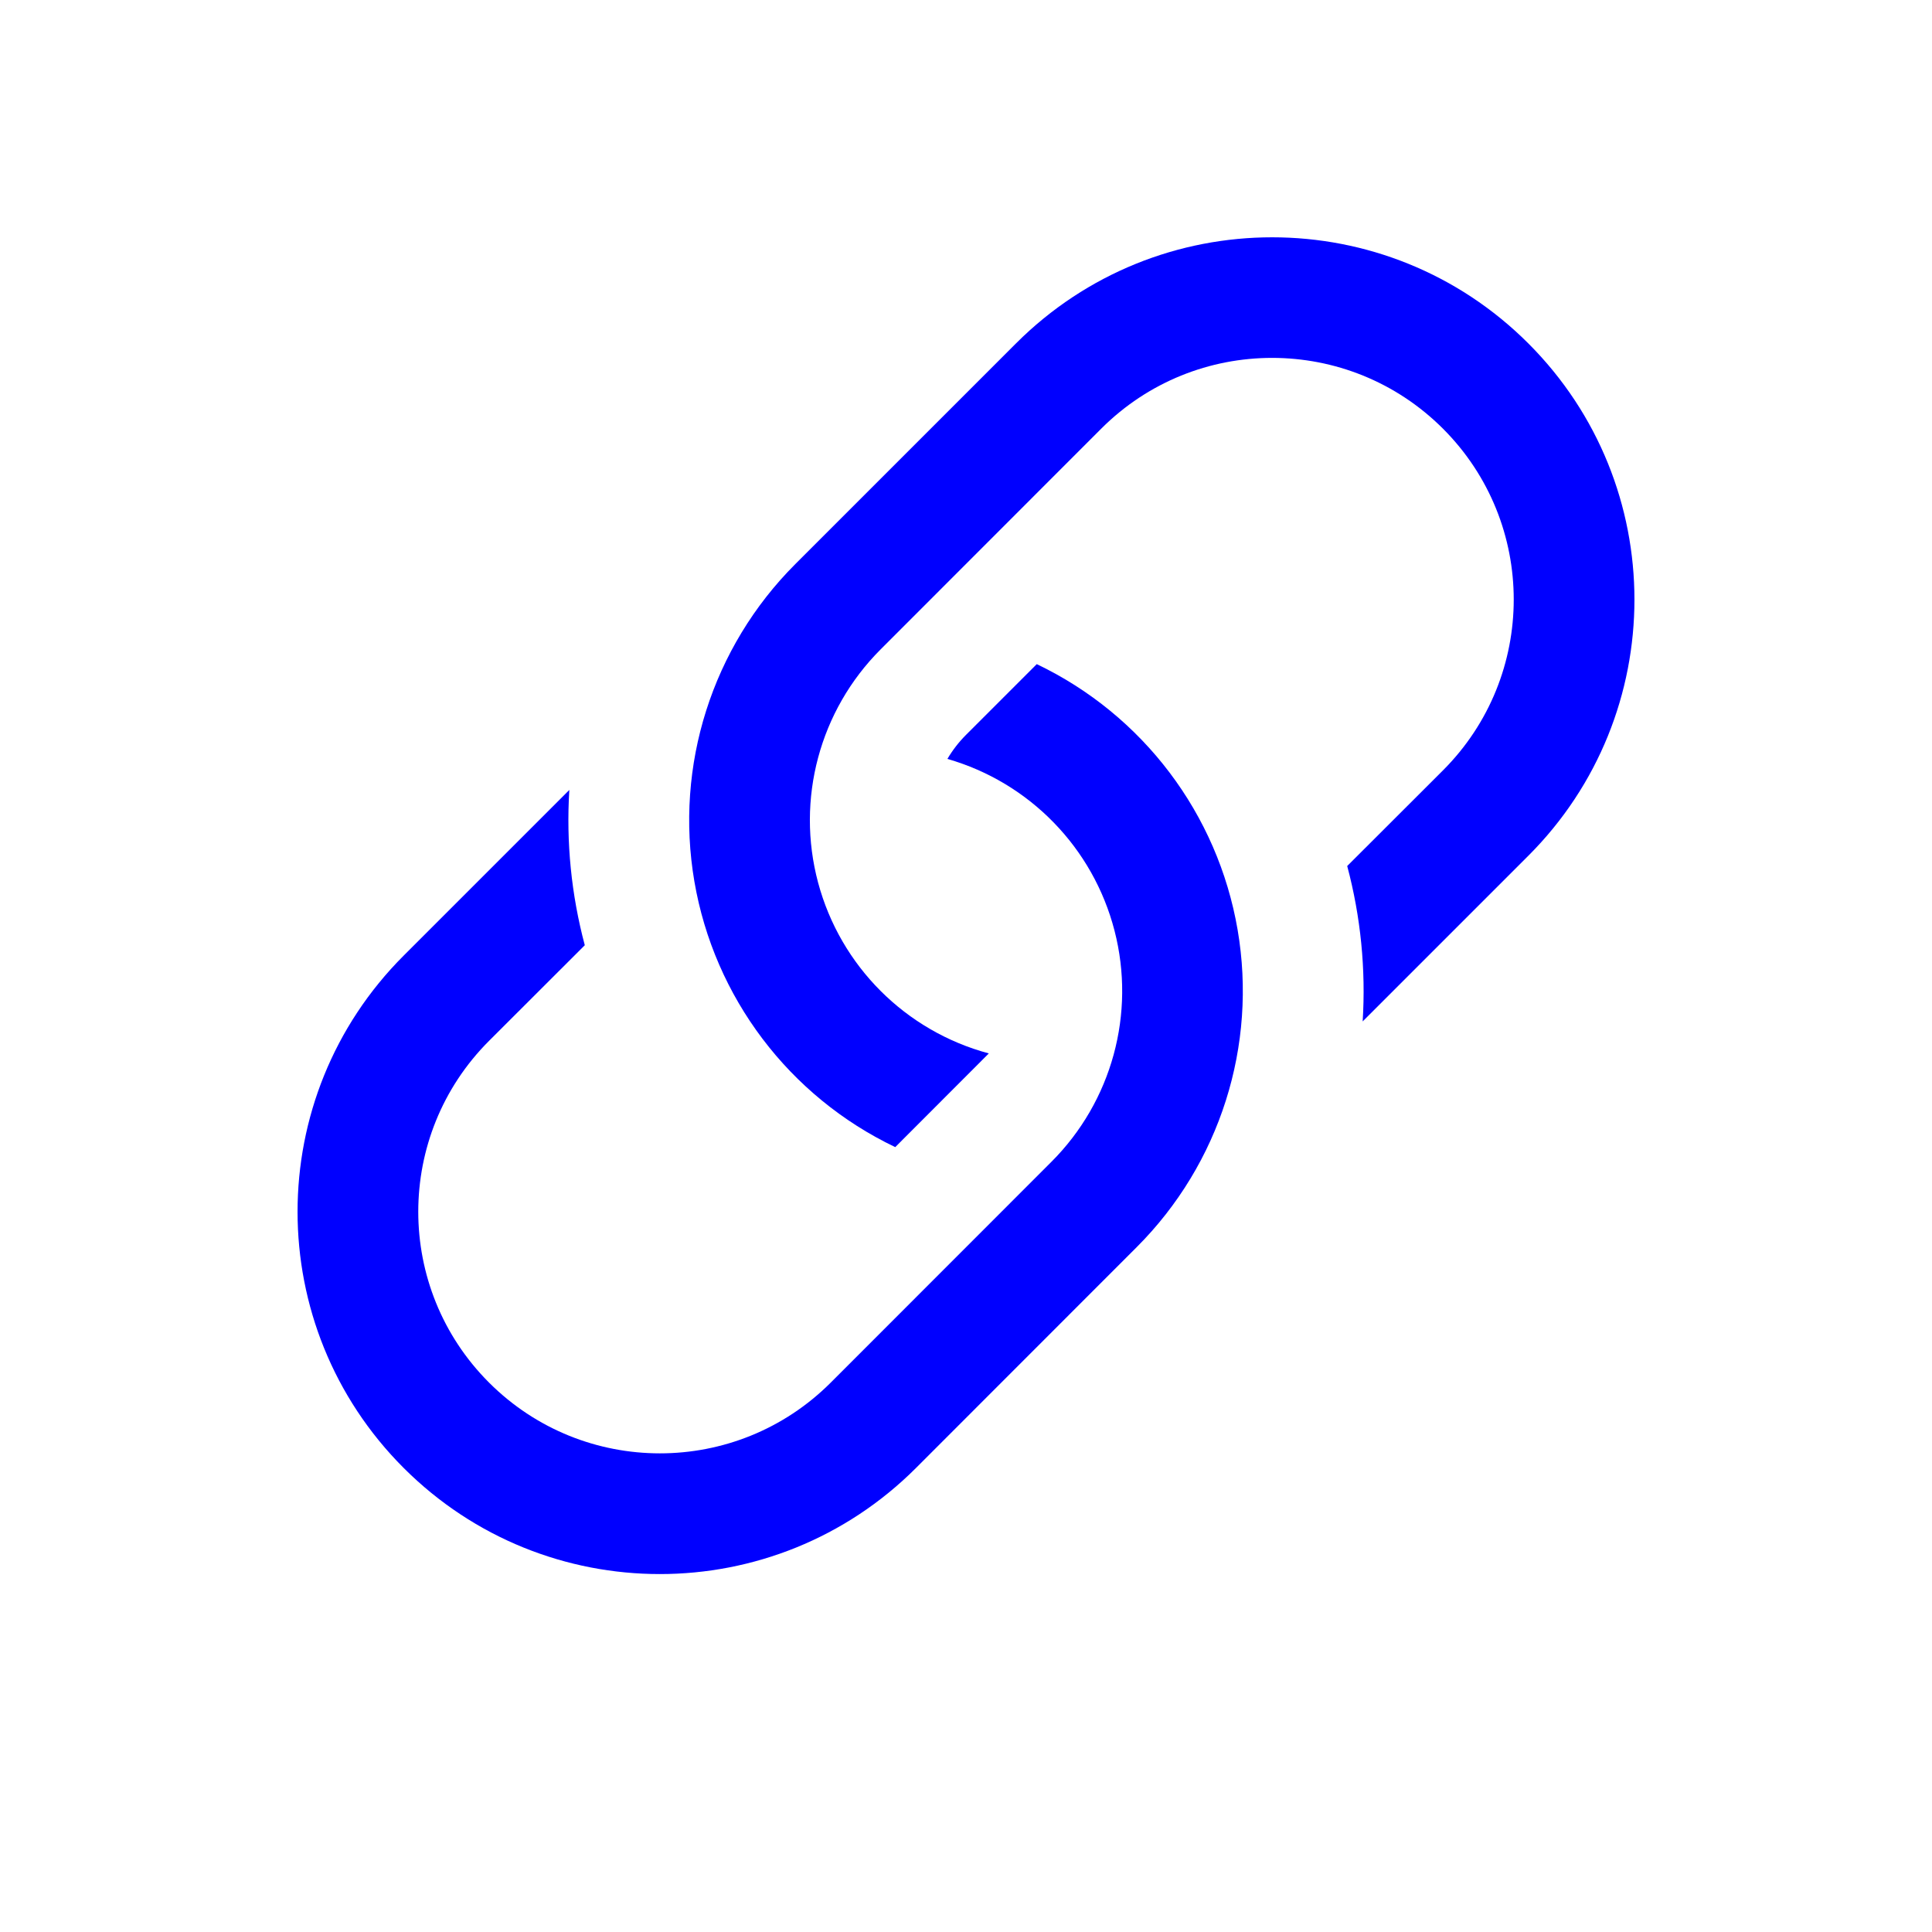
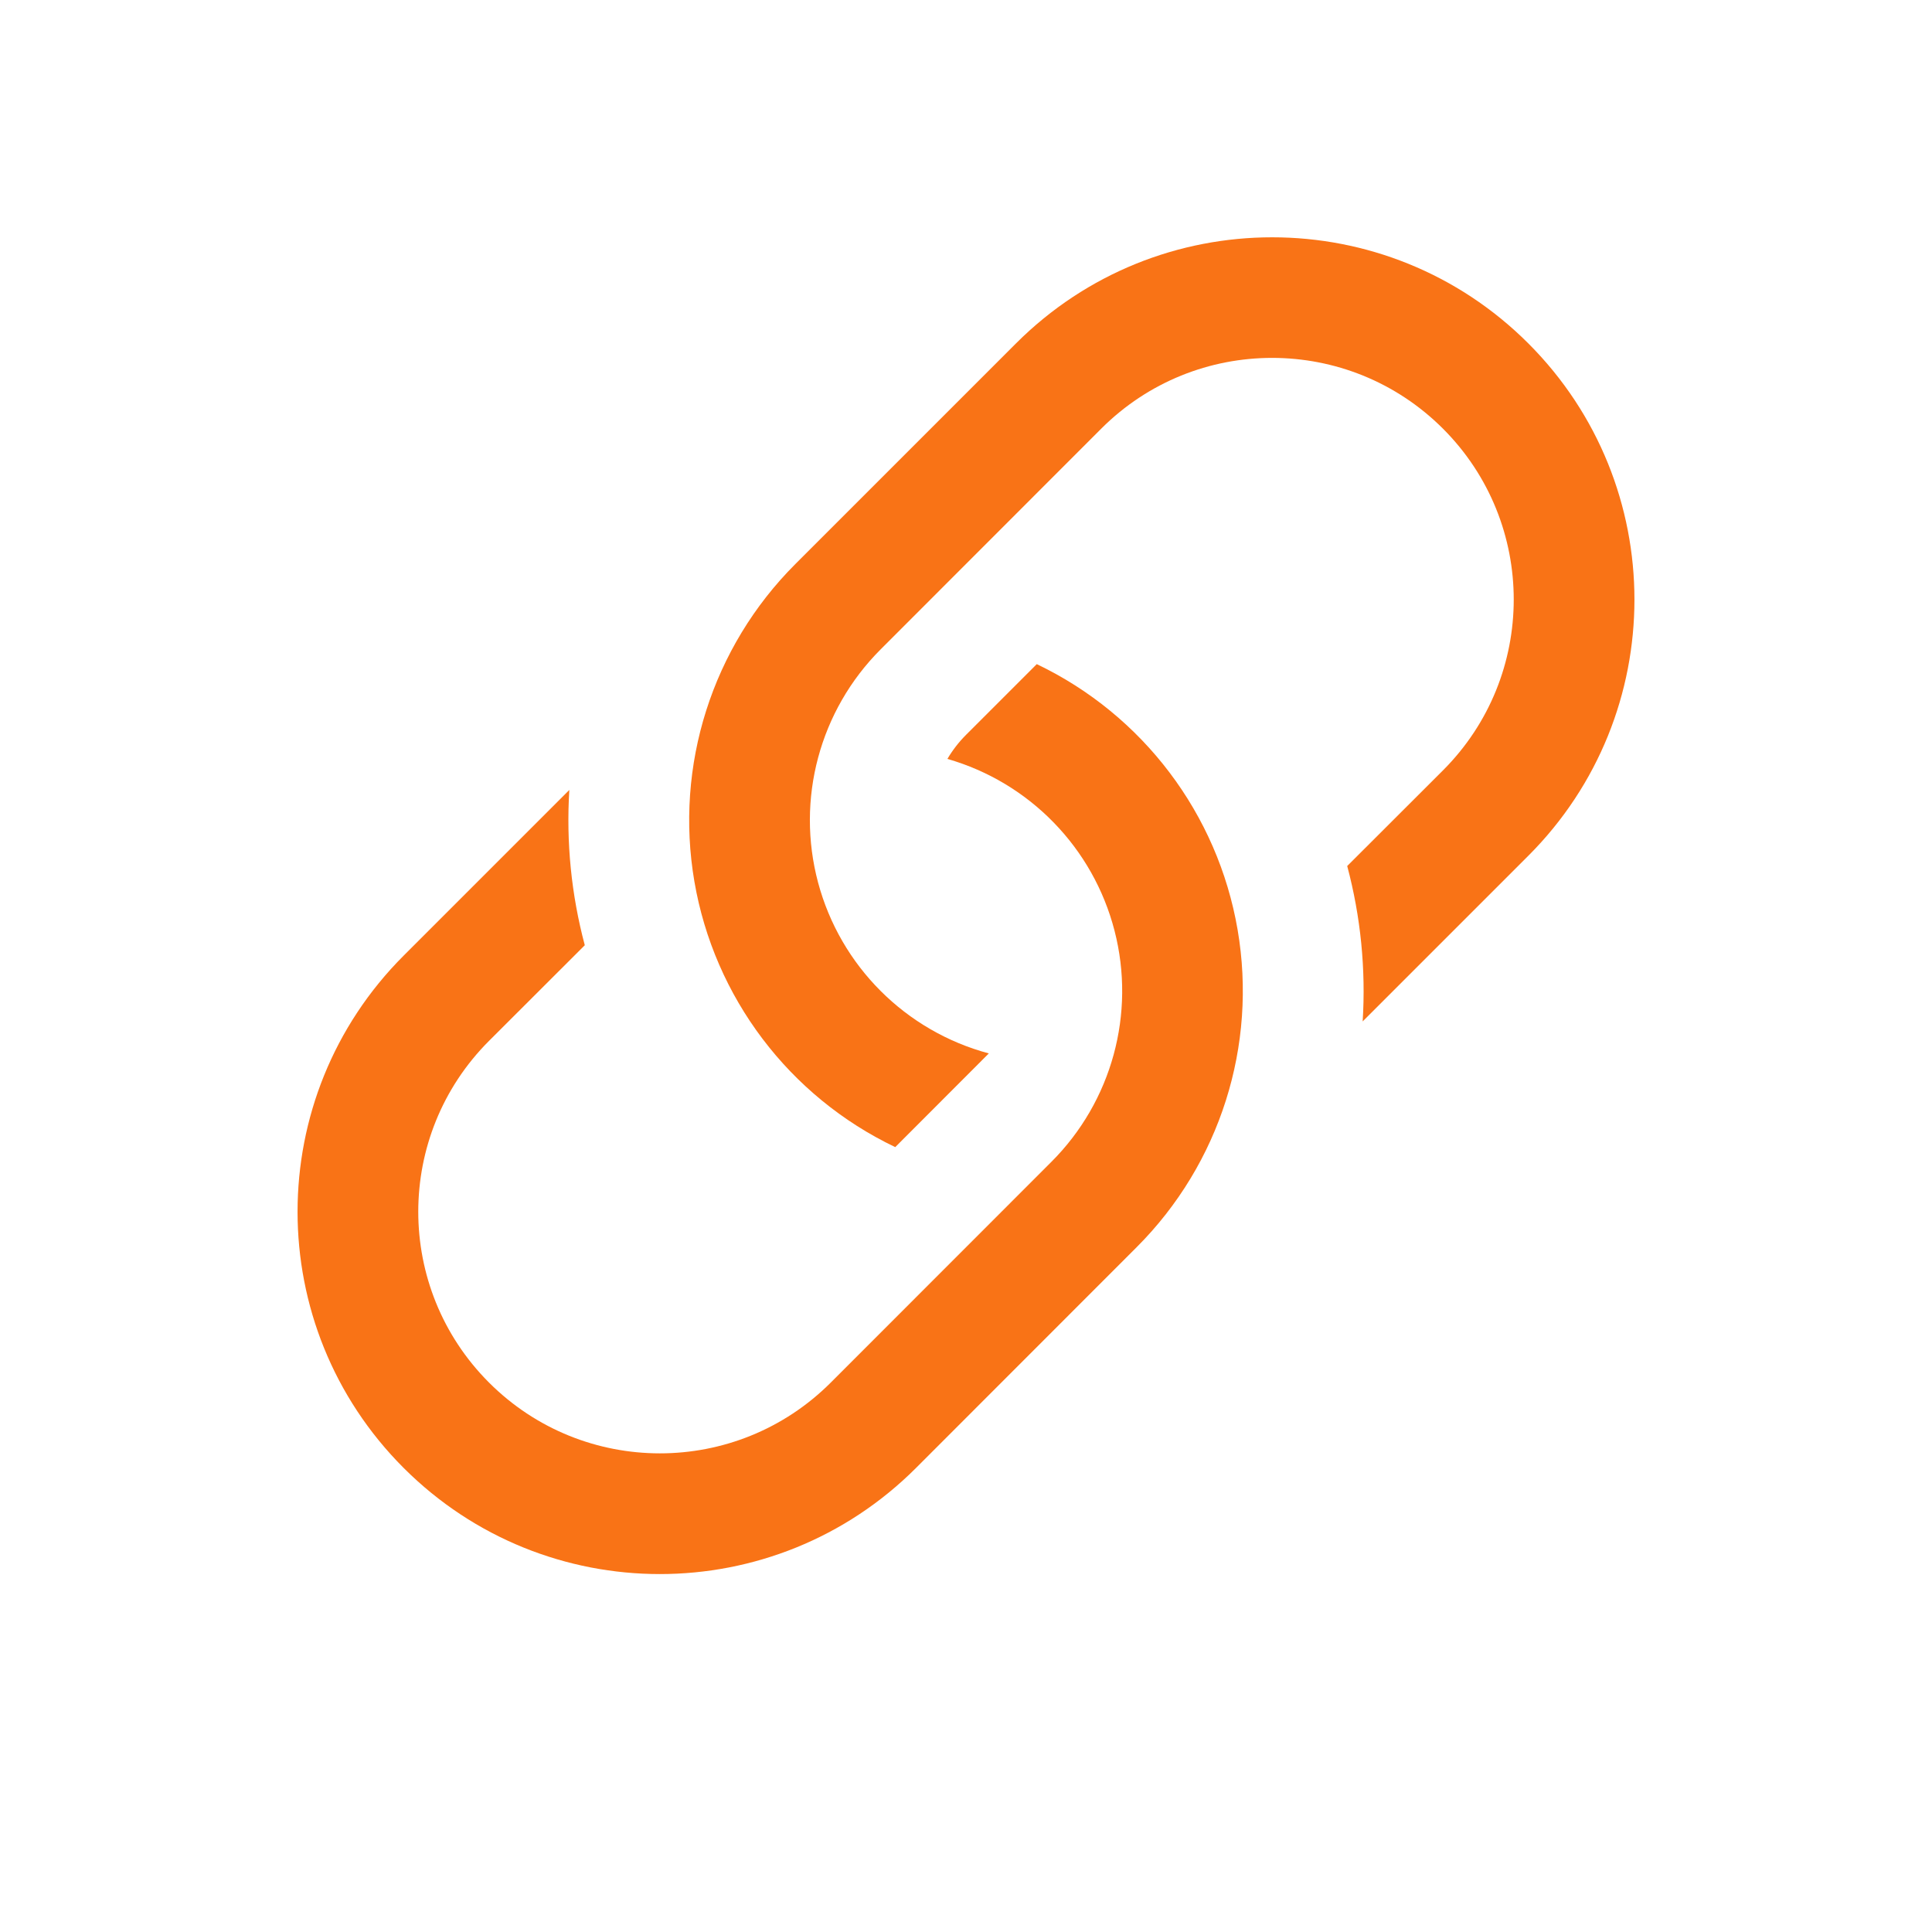
- <svg xmlns="http://www.w3.org/2000/svg" width="16" height="16" fill="blue" class="bi bi-link-45deg" viewBox="0 0 16 16">
+ <svg xmlns="http://www.w3.org/2000/svg" width="16" height="16" fill="#f97316" class="bi bi-link-45deg" viewBox="0 0 16 16">
  <path d="M4.715 6.542 3.343 7.914a3 3 0 1 0 4.243 4.243l1.828-1.829A3 3 0 0 0 8.586 5.5L8 6.086a1.002 1.002 0 0 0-.154.199 2 2 0 0 1 .861 3.337L6.88 11.45a2 2 0 1 1-2.83-2.83l.793-.792a4.018 4.018 0 0 1-.128-1.287z" />
  <path d="M6.586 4.672A3 3 0 0 0 7.414 9.5l.775-.776a2 2 0 0 1-.896-3.346L9.12 3.55a2 2 0 1 1 2.83 2.83l-.793.792c.112.42.155.855.128 1.287l1.372-1.372a3 3 0 1 0-4.243-4.243L6.586 4.672z" />
</svg>
